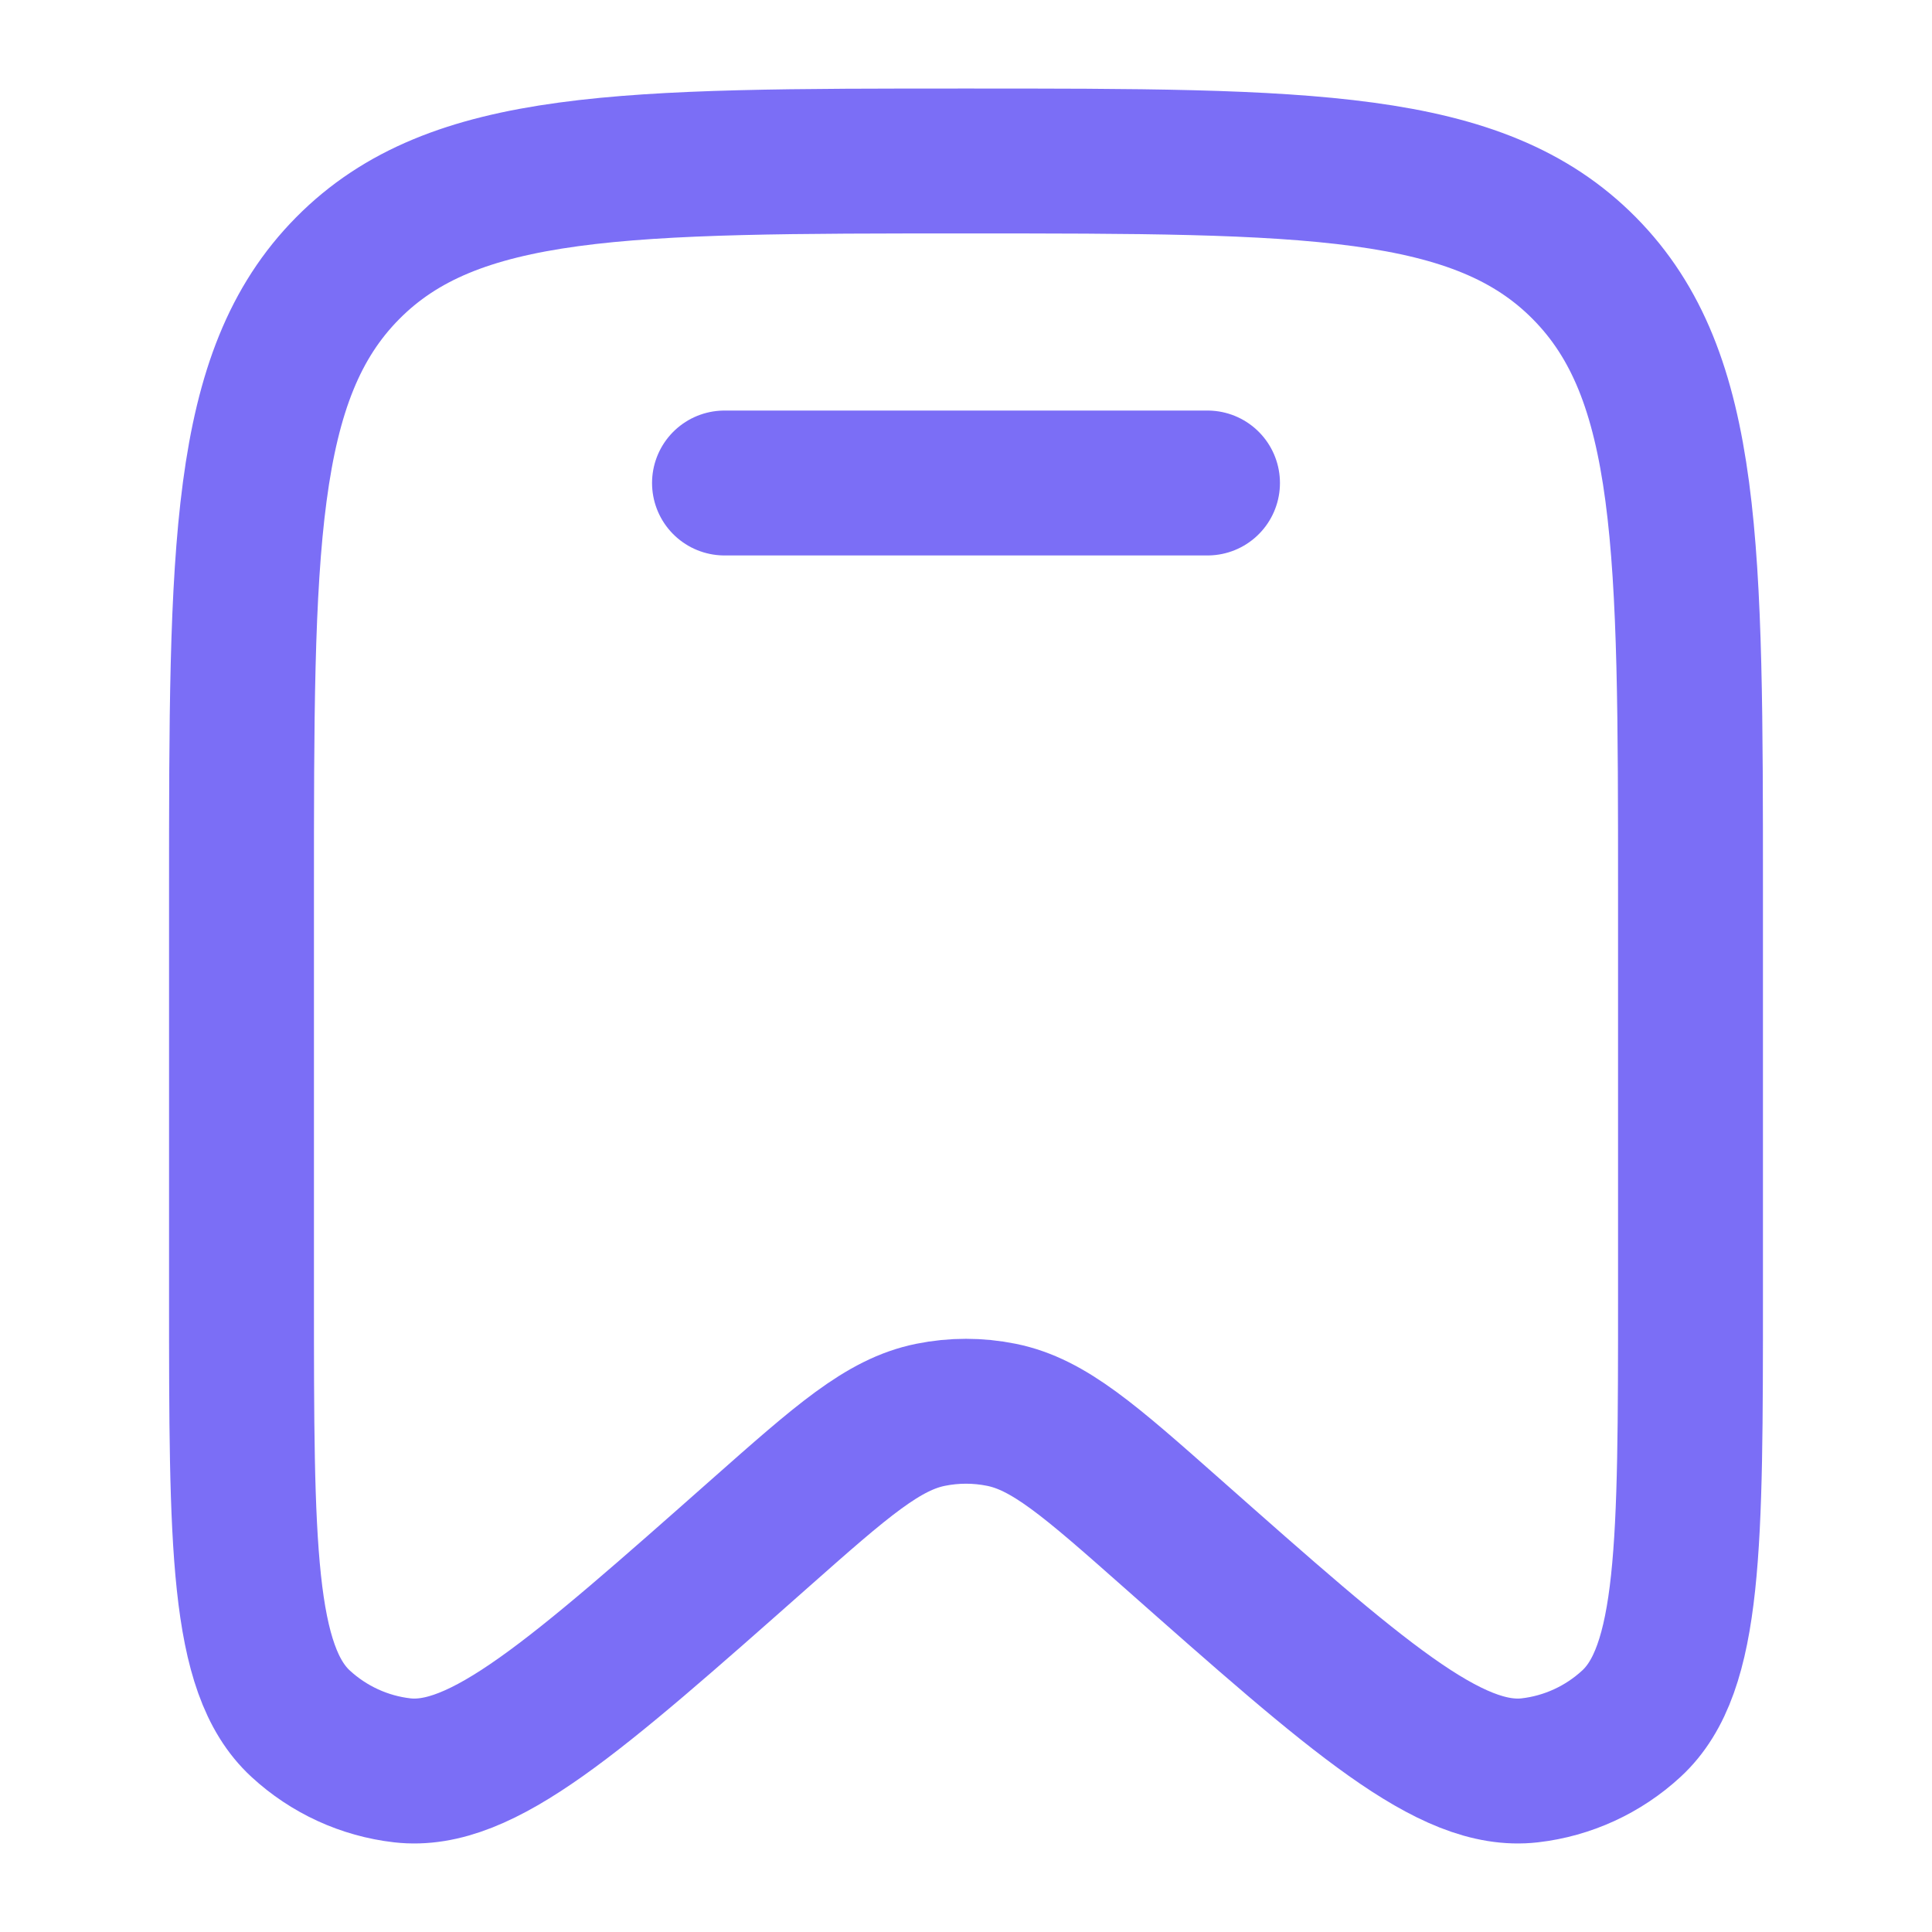
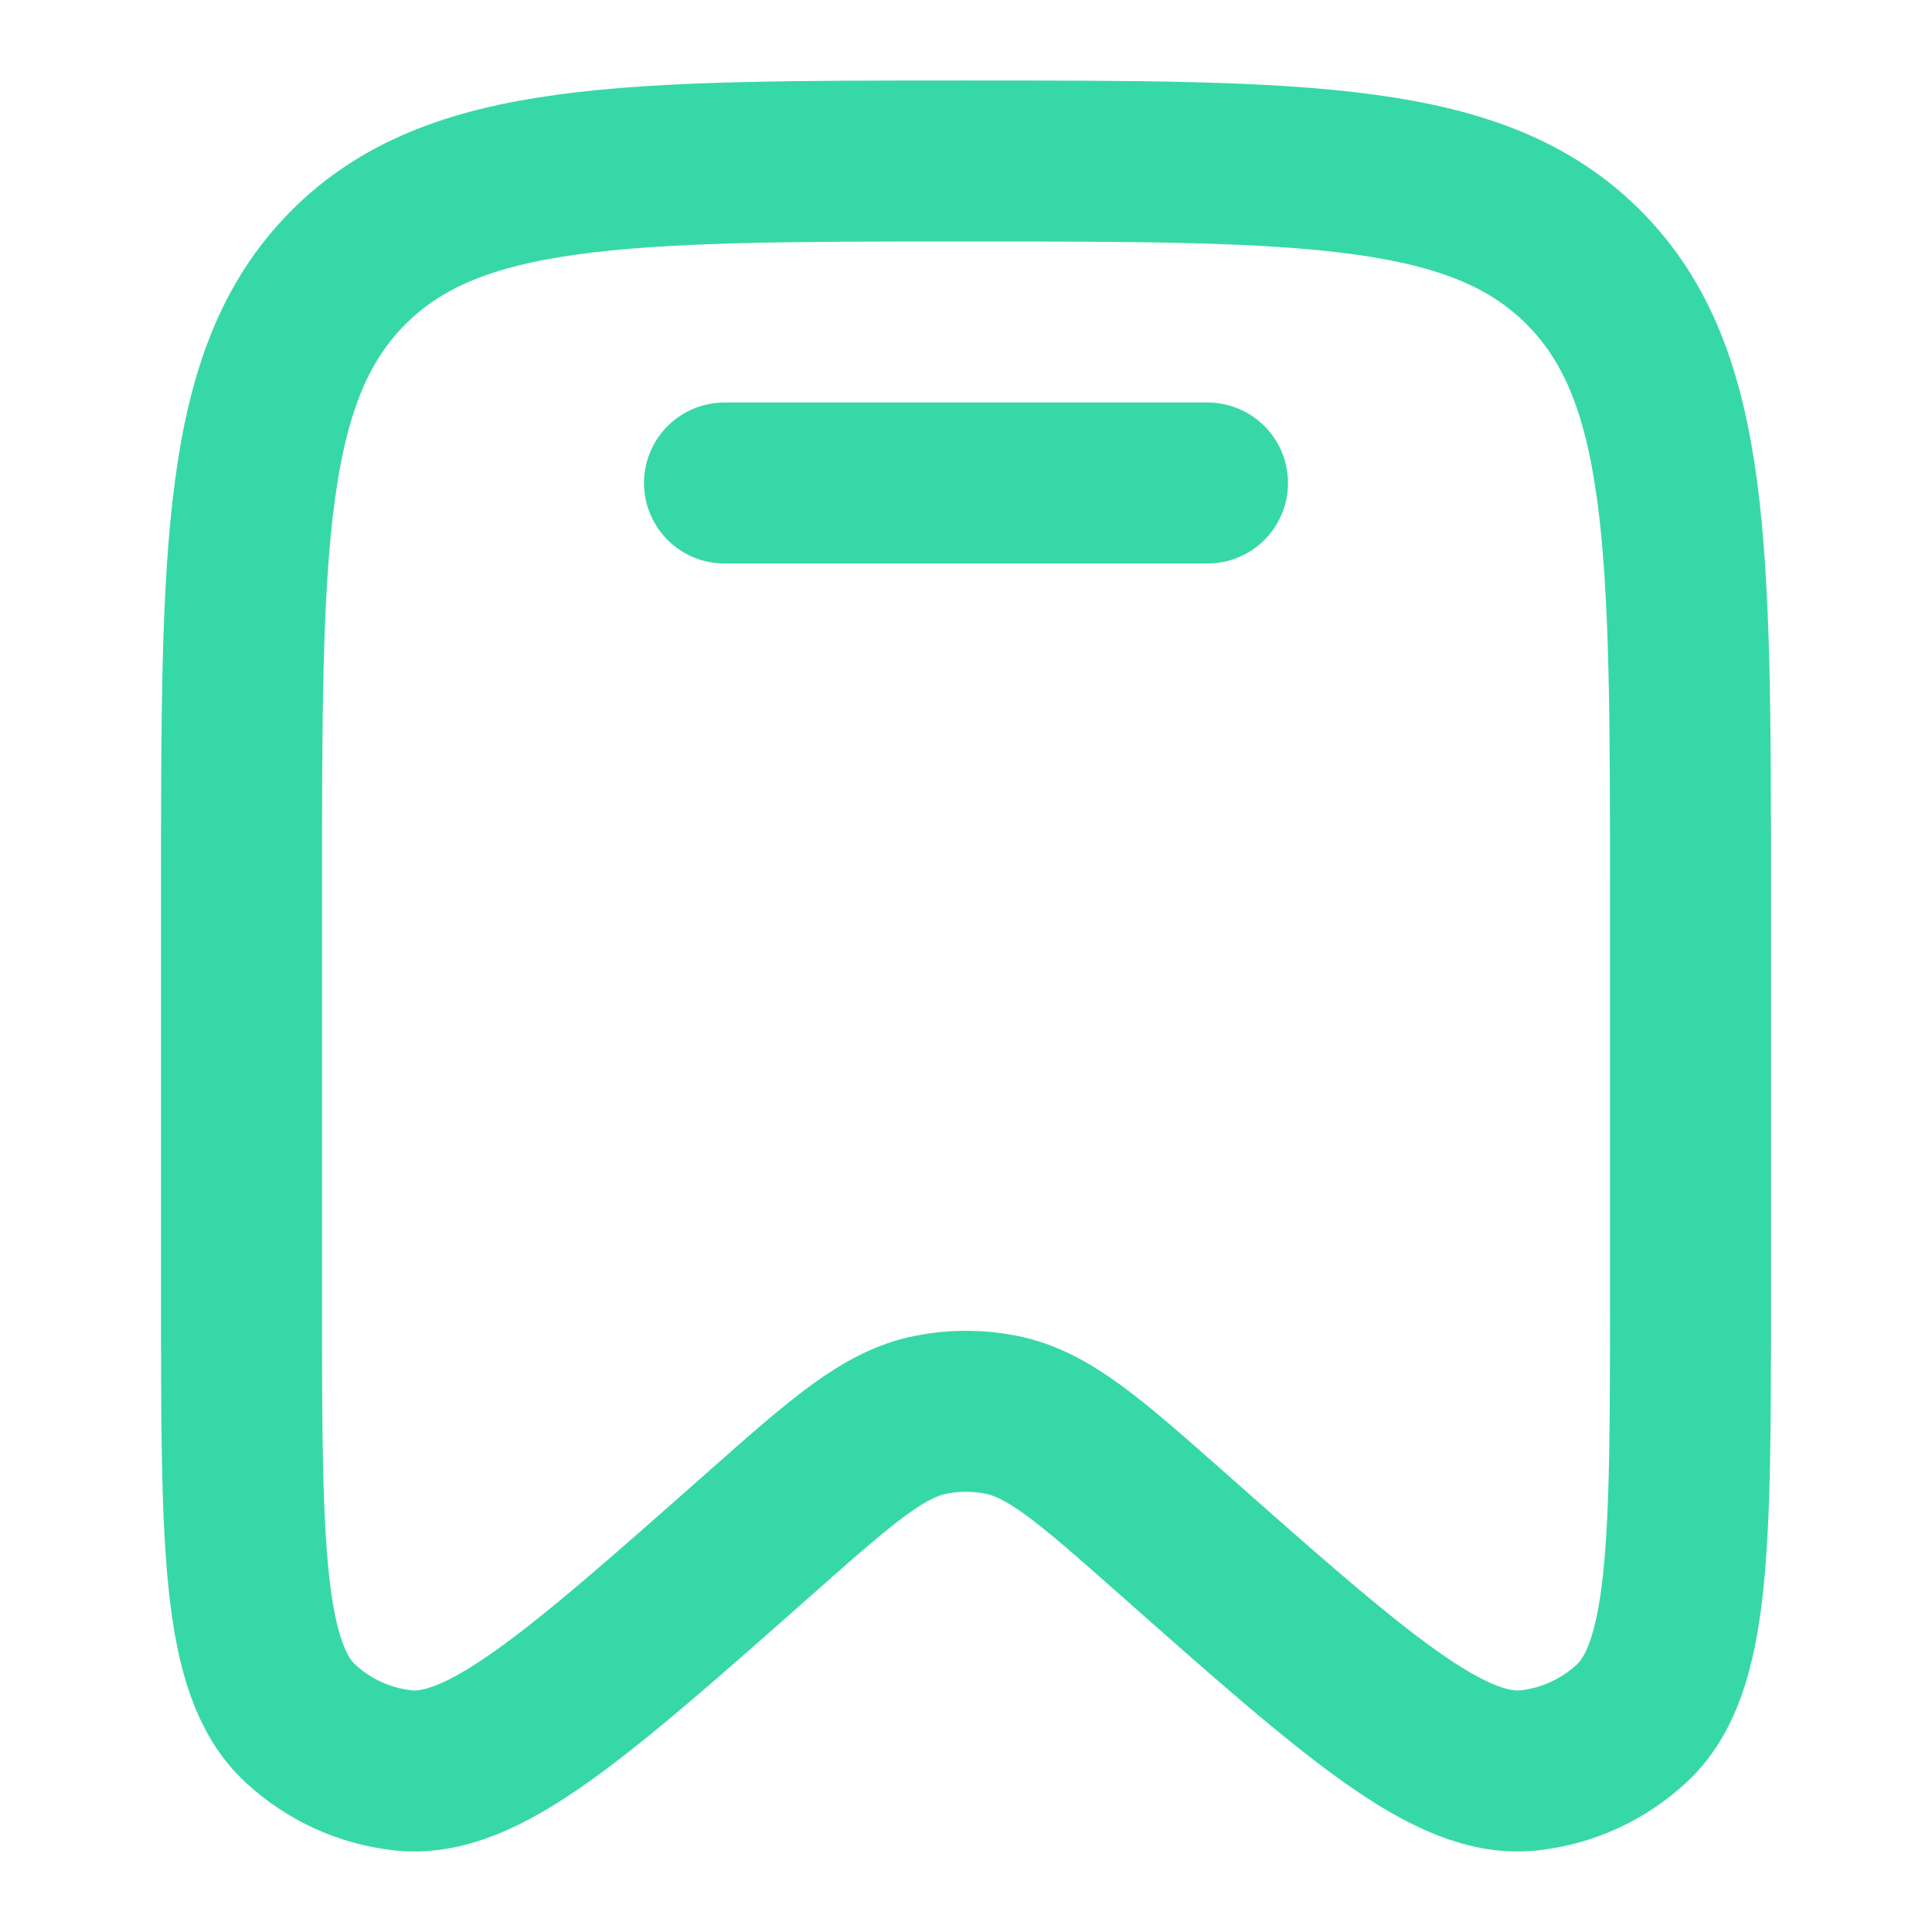
- <svg xmlns="http://www.w3.org/2000/svg" width="40" height="40" viewBox="0 0 40 40" fill="none">
-   <path d="M35 26.818V18.496C35 11.348 35 7.774 32.803 5.554C30.607 3.333 27.071 3.333 20 3.333C12.929 3.333 9.393 3.333 7.197 5.554C5 7.774 5 11.348 5 18.496V26.818C5 31.979 5 34.56 6.224 35.687C6.807 36.225 7.544 36.563 8.328 36.653C9.973 36.841 11.895 35.142 15.737 31.743C17.435 30.241 18.285 29.49 19.267 29.292C19.751 29.194 20.249 29.194 20.733 29.292C21.715 29.49 22.565 30.241 24.263 31.743C28.105 35.142 30.027 36.841 31.672 36.653C32.456 36.563 33.193 36.225 33.776 35.687C35 34.56 35 31.979 35 26.818Z" stroke="#7B6EF6" stroke-width="3" />
-   <path d="M25 10H15" stroke="#7B6EF6" stroke-width="3" stroke-linecap="round" />
+ <svg xmlns="http://www.w3.org/2000/svg" width="24" height="24" viewBox="0 0 24 24" fill="none">
+   <path d="M21 16.091V11.098C21 6.809 21 4.665 19.682 3.332C18.364 2 16.243 2 12 2C7.757 2 5.636 2 4.318 3.332C3 4.665 3 6.809 3 11.098V16.091C3 19.188 3 20.736 3.734 21.412C4.084 21.735 4.526 21.938 4.997 21.991C5.984 22.105 7.137 21.085 9.442 19.046C10.461 18.145 10.971 17.694 11.56 17.575C11.851 17.517 12.149 17.517 12.44 17.575C13.029 17.694 13.539 18.145 14.558 19.046C16.863 21.085 18.016 22.105 19.003 21.991C19.474 21.938 19.916 21.735 20.266 21.412C21 20.736 21 19.188 21 16.091Z" stroke="#37D8A7" stroke-width="2" />
+   <path d="M15 6H9" stroke="#37D8A7" stroke-width="2" stroke-linecap="round" />
</svg>
